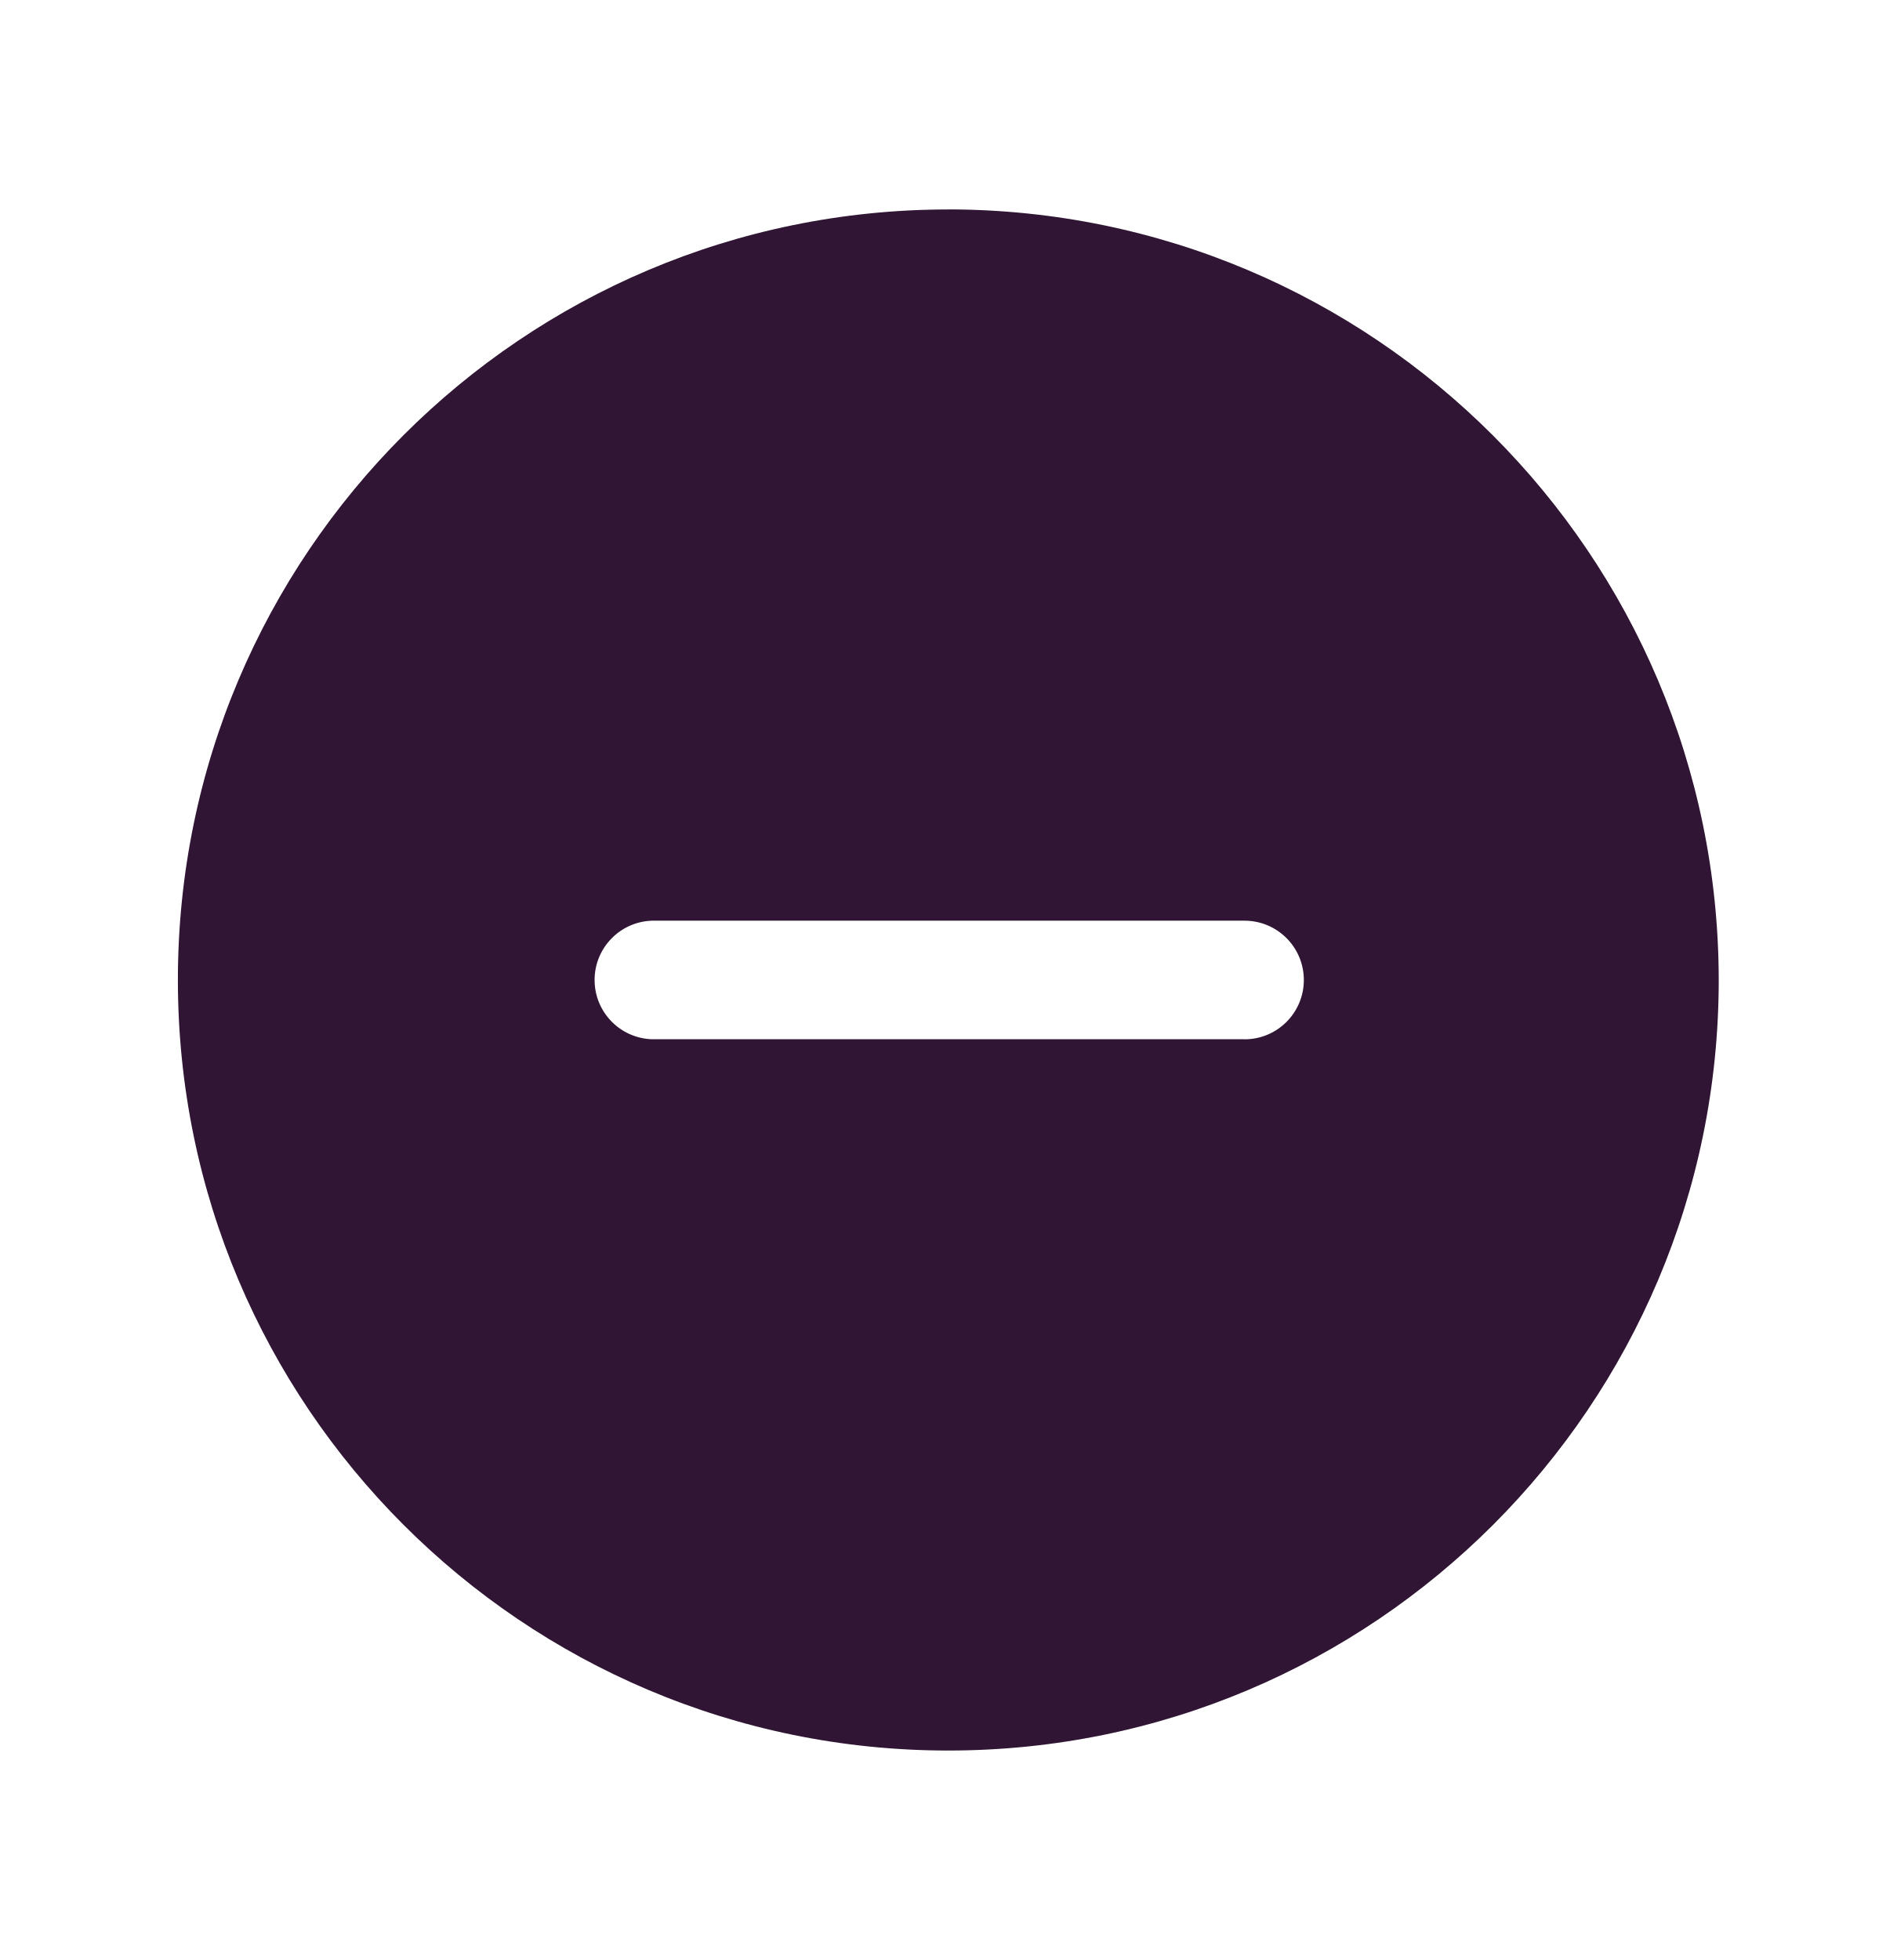
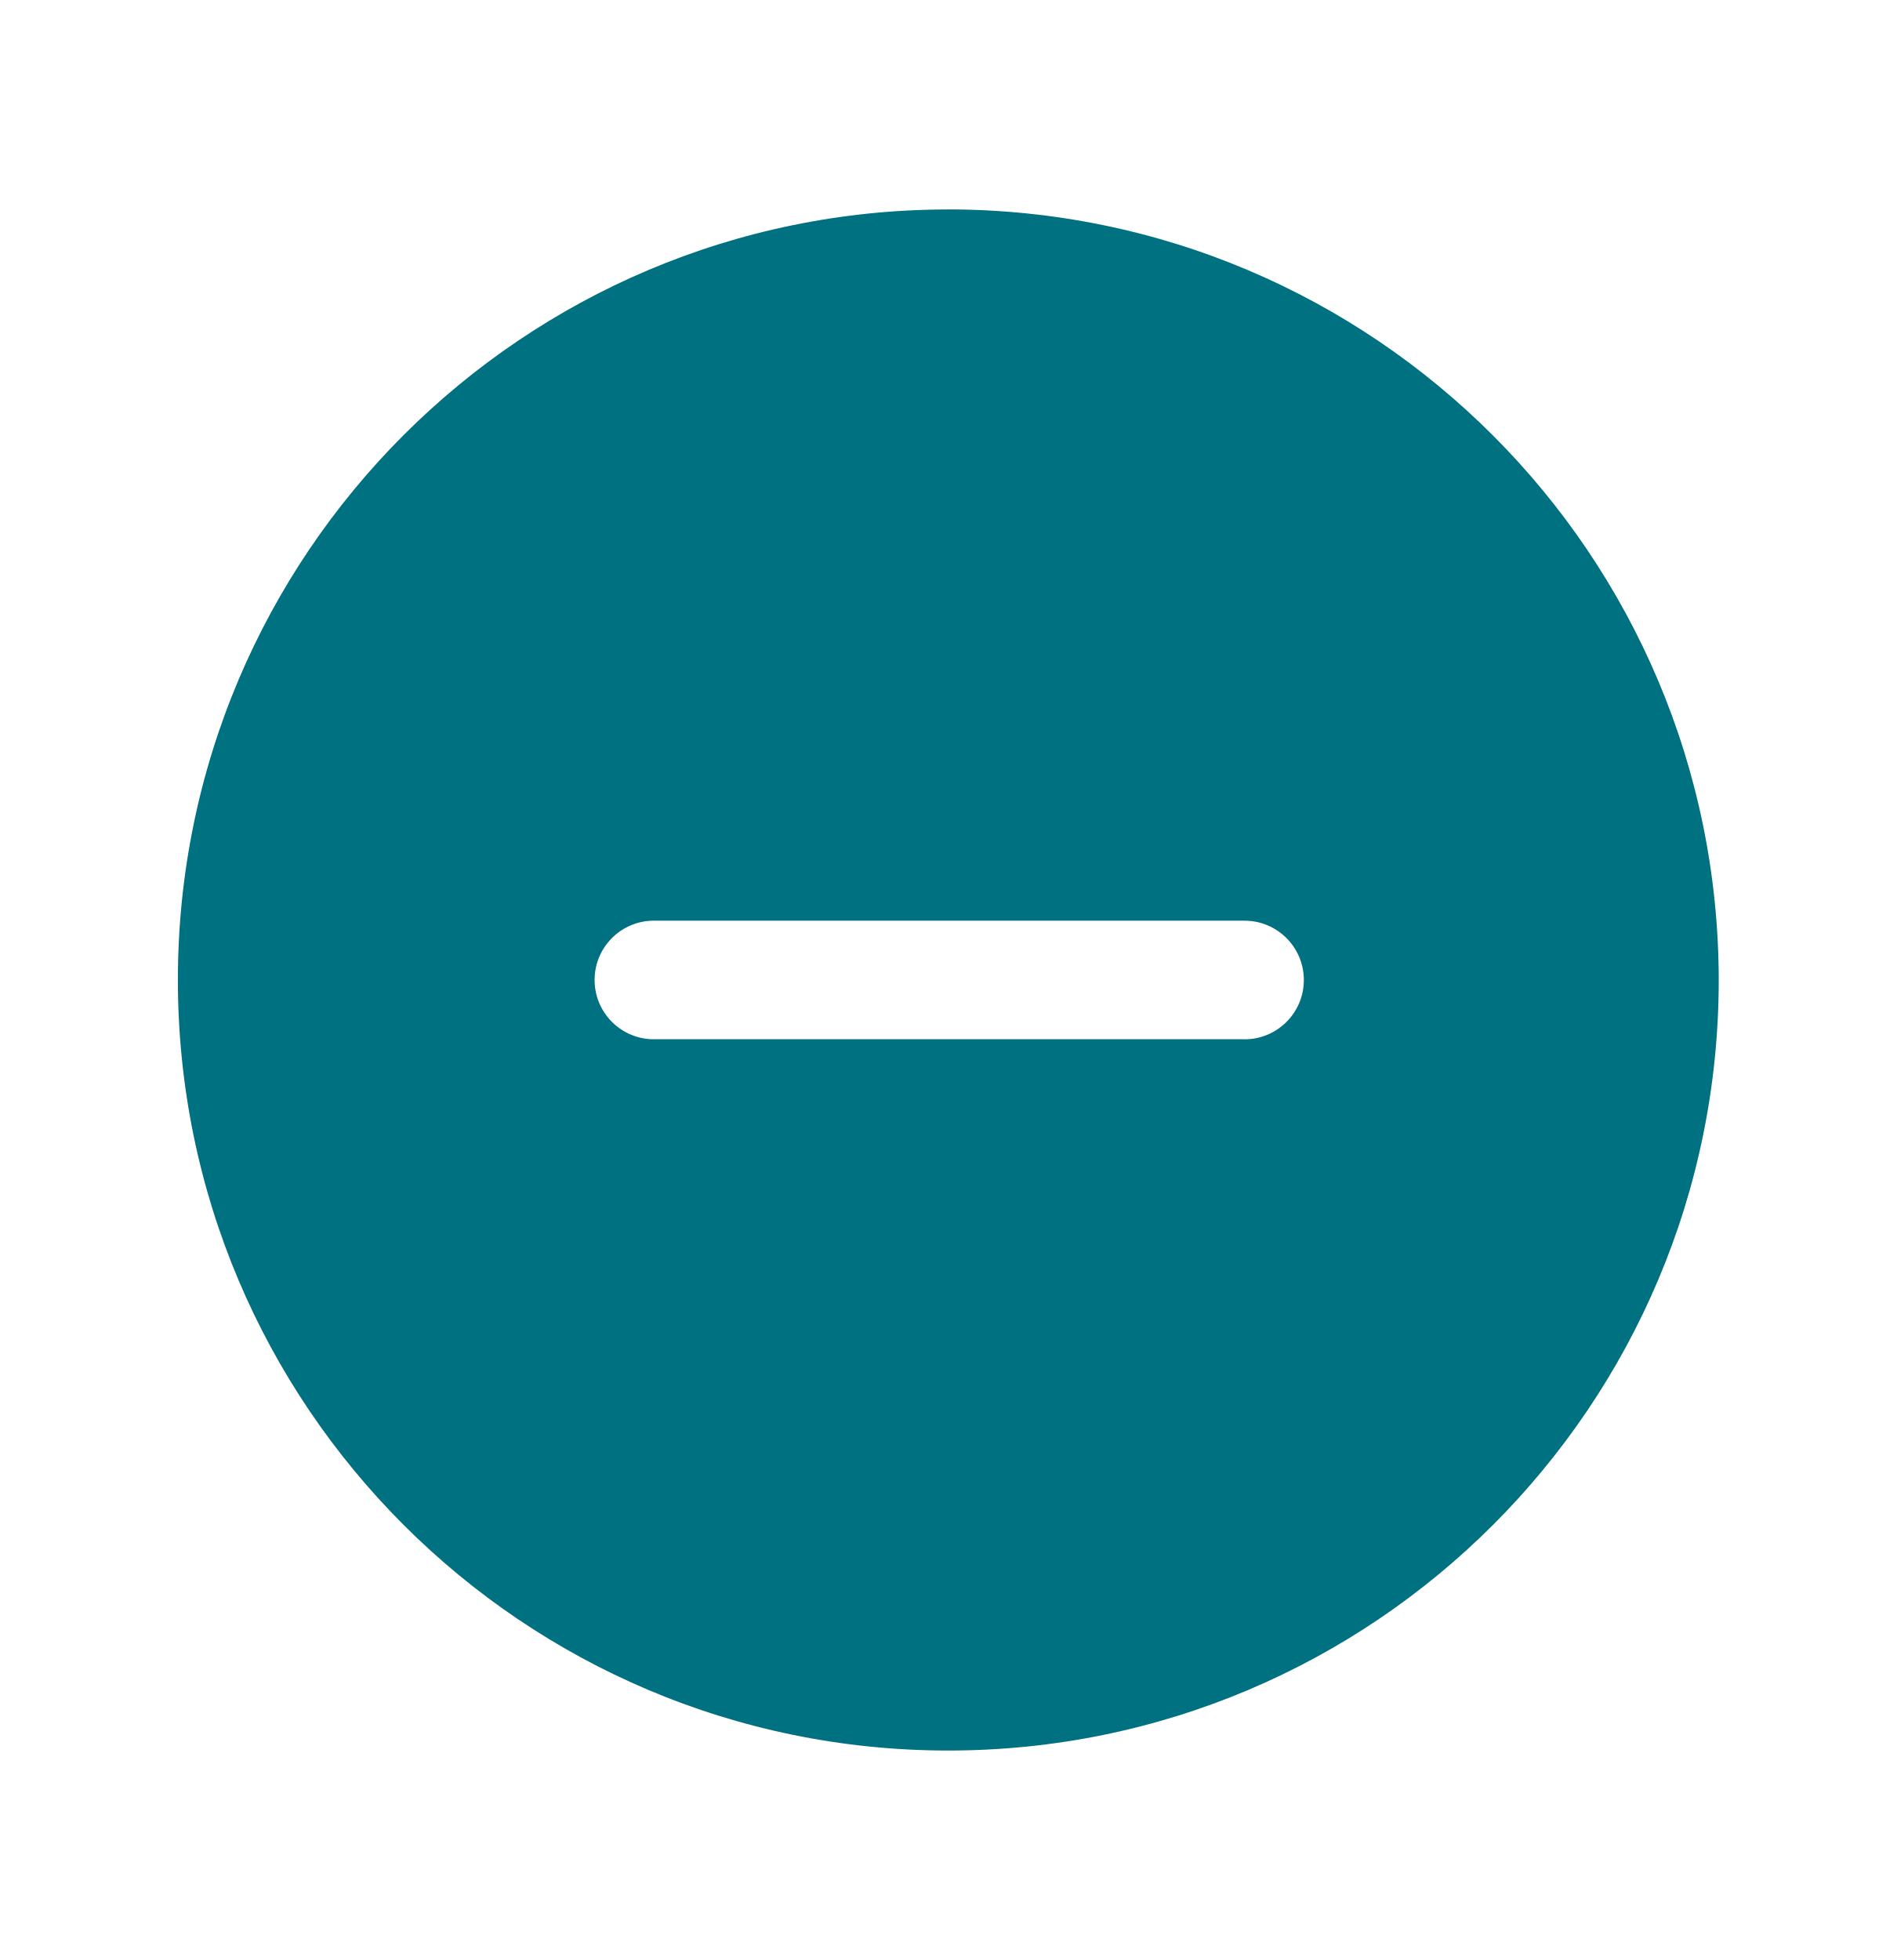
<svg xmlns="http://www.w3.org/2000/svg" width="30" height="31" fill="none" viewBox="0 0 30 31">
-   <path fill="#301534" d="M15 3.313A12.187 12.187 0 1 0 27.188 15.5 12.2 12.2 0 0 0 15 3.312Zm4.688 13.124h-9.375a.938.938 0 0 1 0-1.875h9.374a.938.938 0 0 1 0 1.876Z" />
+   <path fill="#007180" d="M15 3.313A12.187 12.187 0 1 0 27.188 15.5 12.2 12.2 0 0 0 15 3.312Zm4.688 13.124h-9.375a.938.938 0 0 1 0-1.875h9.374a.938.938 0 0 1 0 1.876Z" />
</svg>
